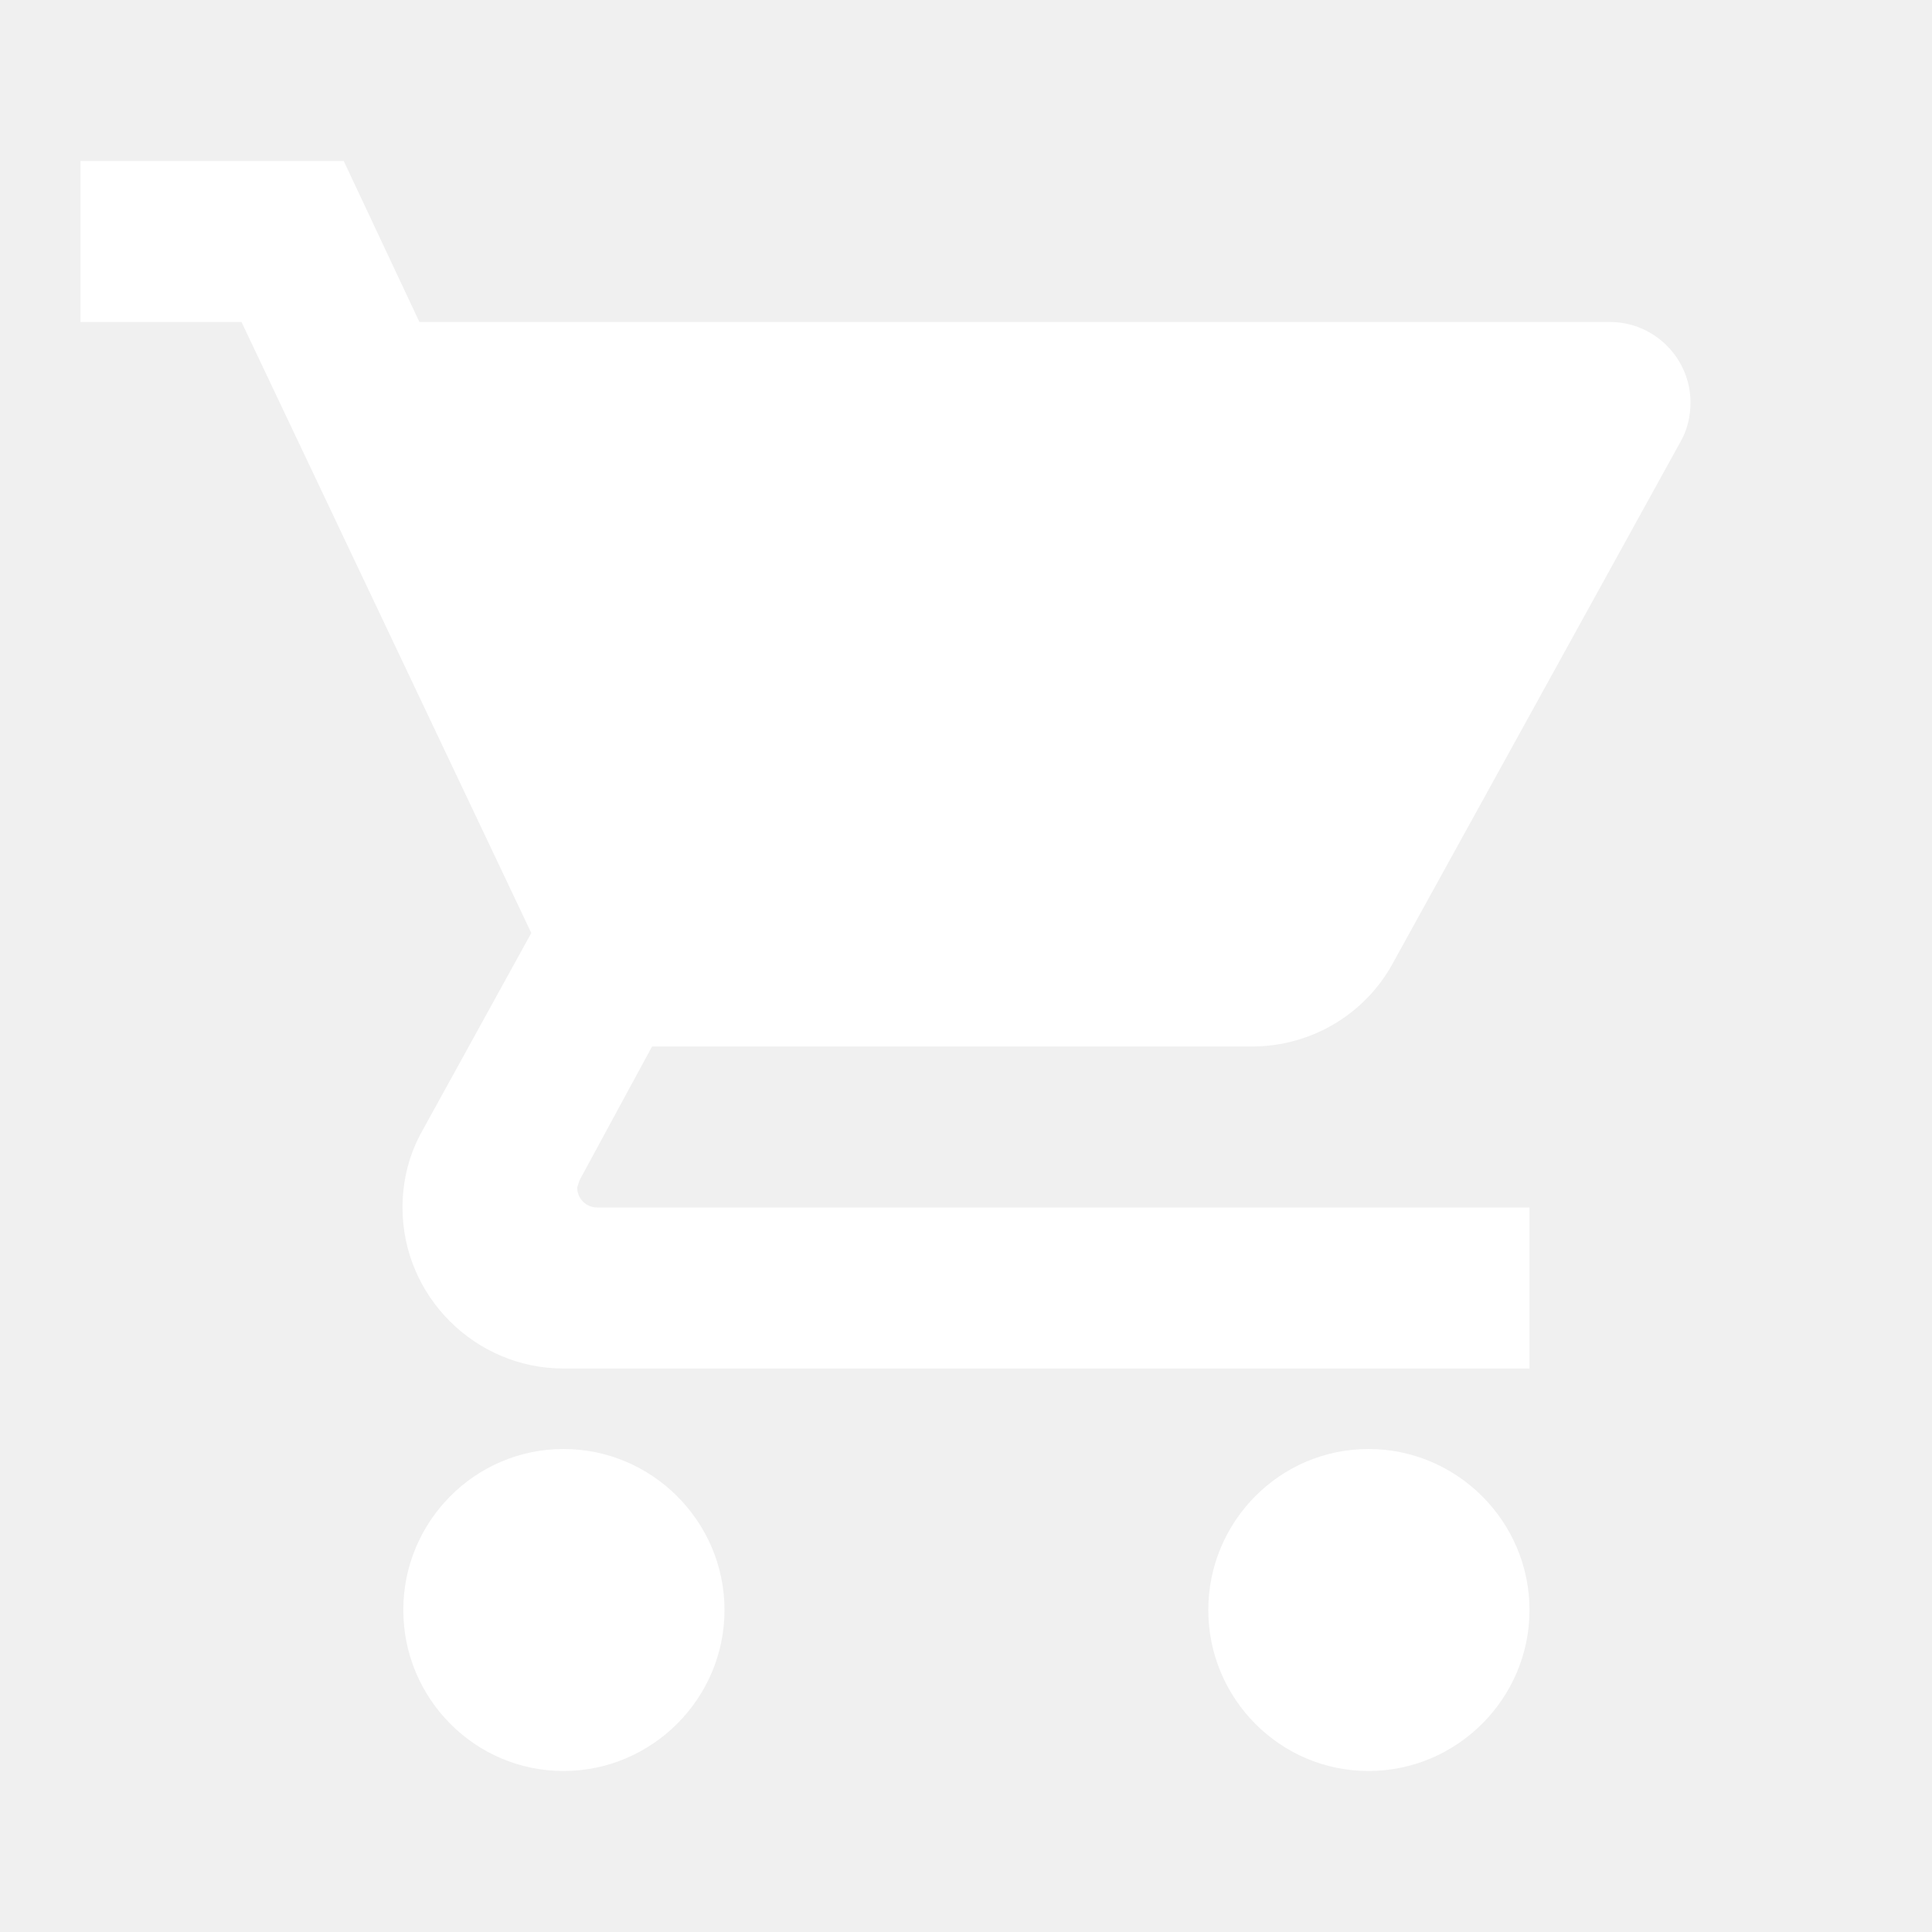
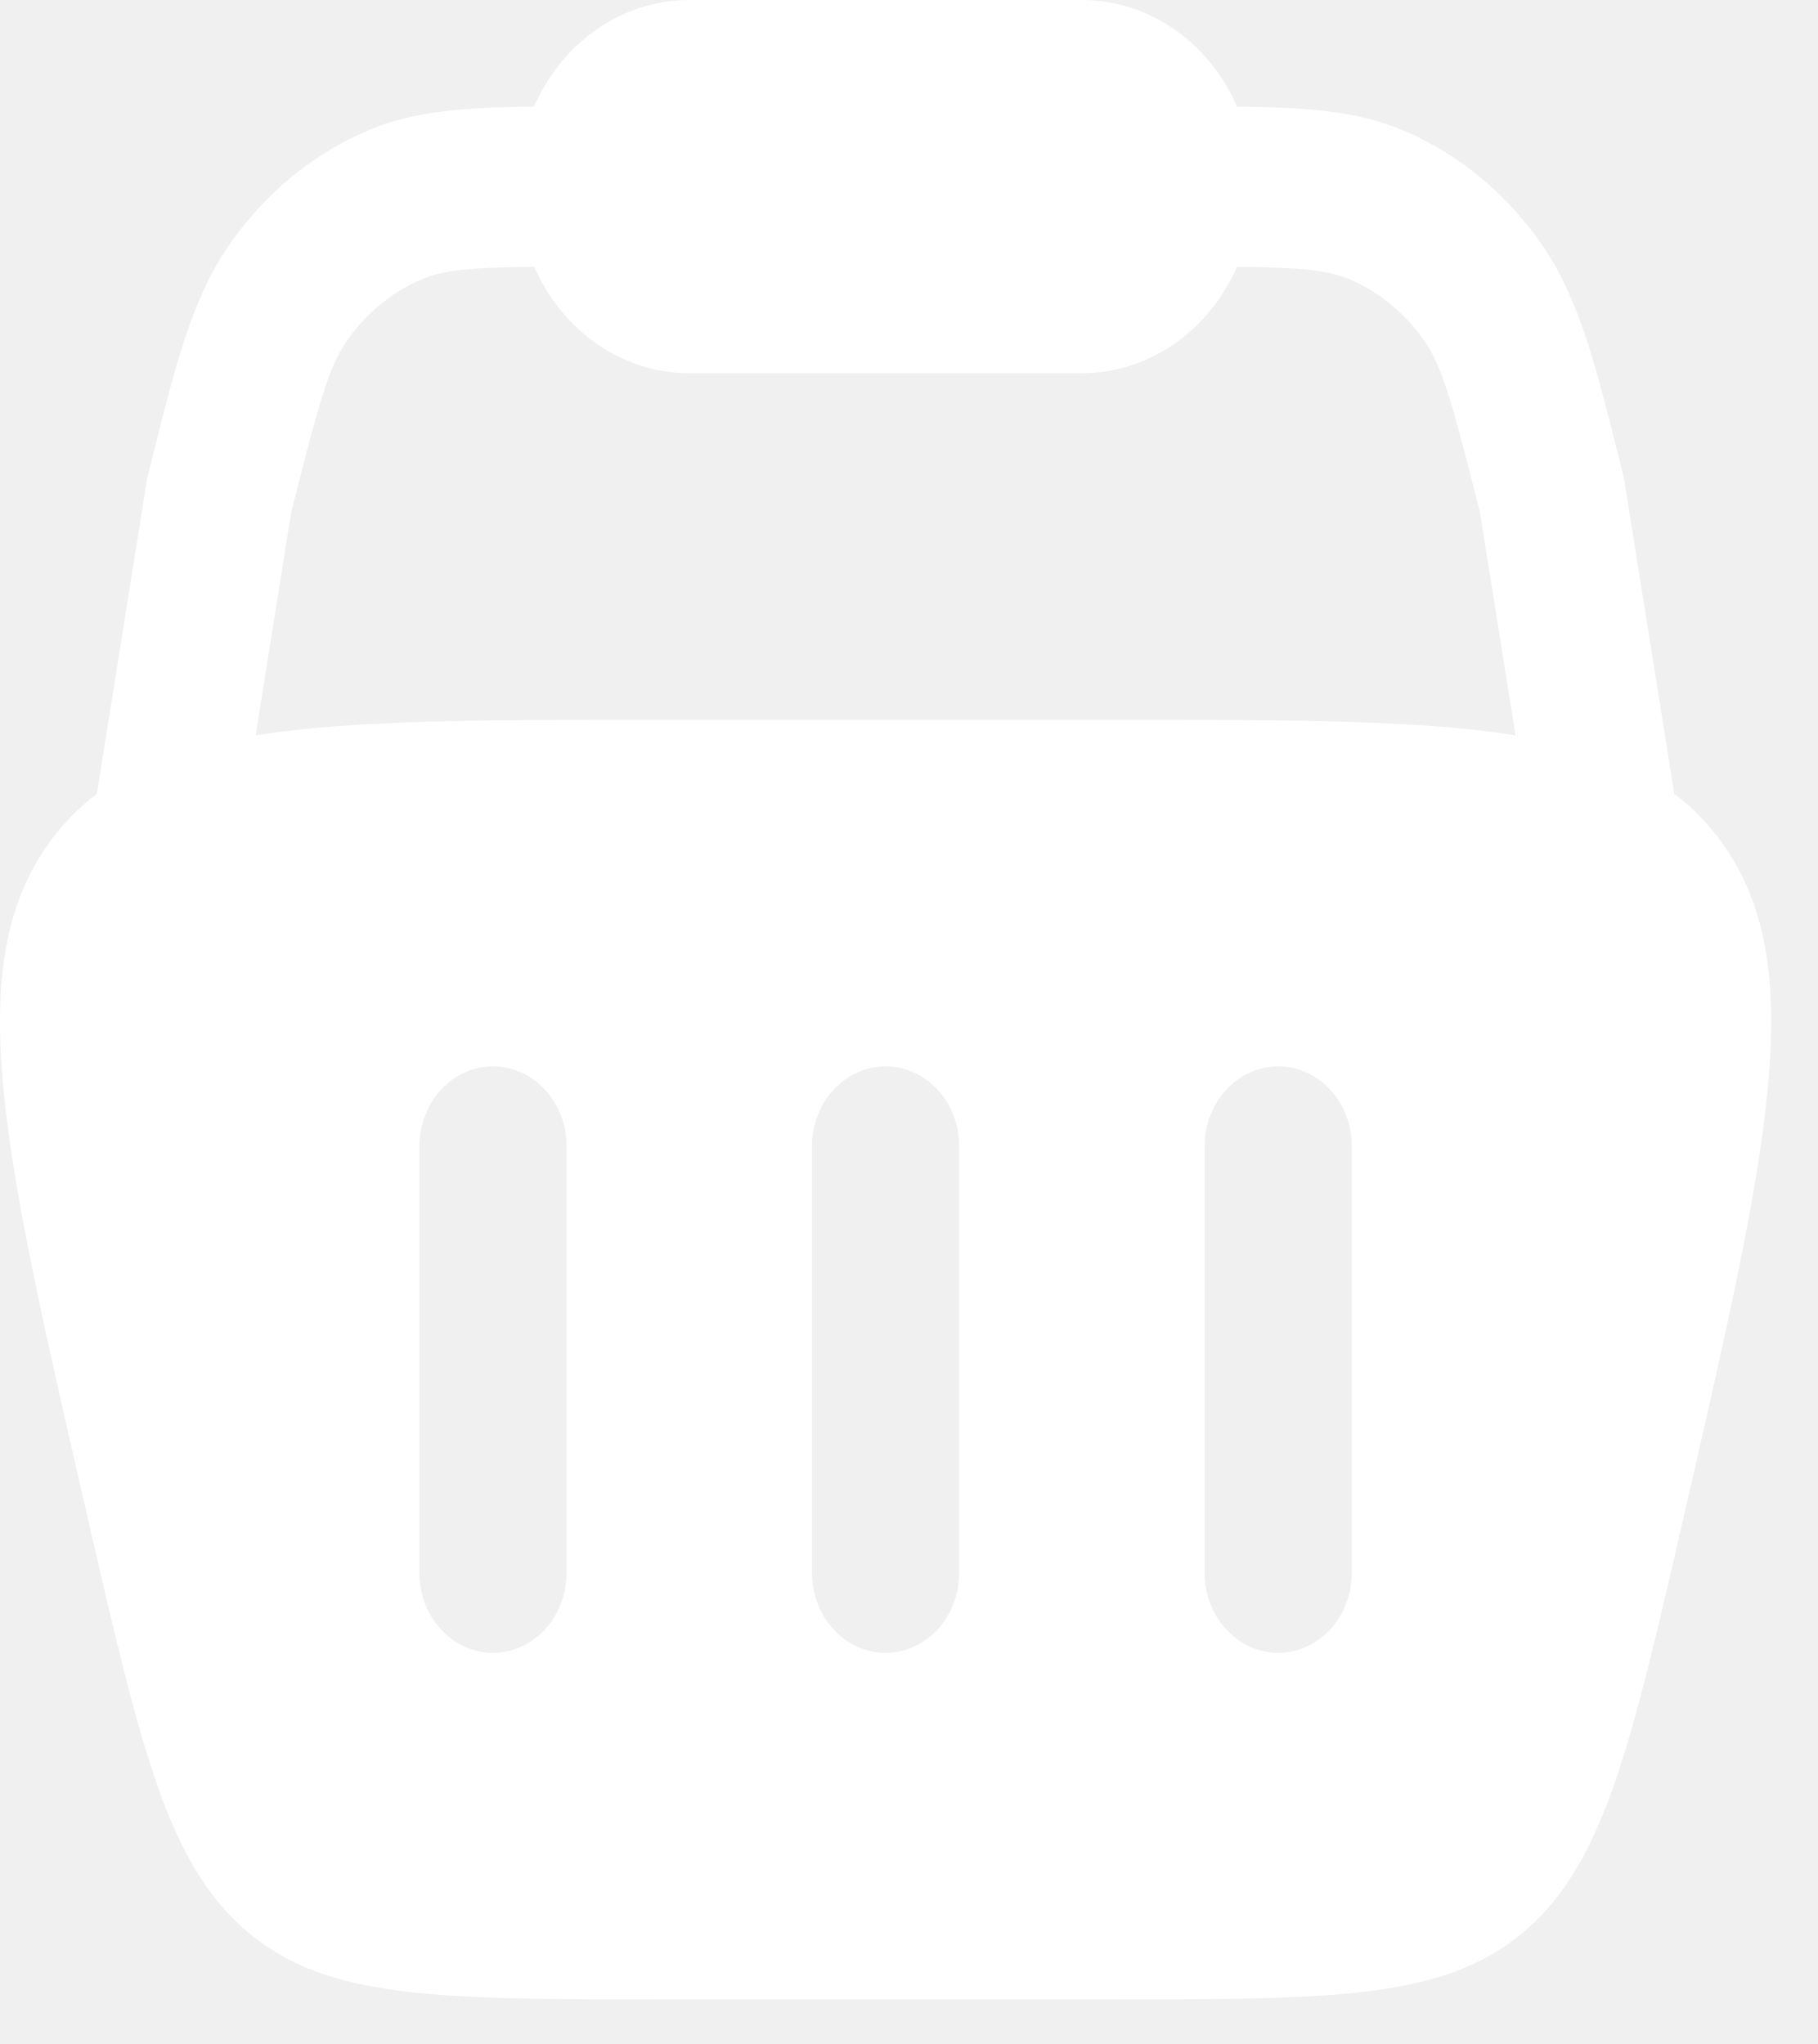
- <svg xmlns="http://www.w3.org/2000/svg" width="24" height="24" viewBox="0 0 24 24" fill="none">
-   <path d="M7 18C5.9 18 5.01 18.9 5.01 20C5.01 21.1 5.9 22 7 22C8.1 22 9 21.1 9 20C9 18.9 8.1 18 7 18ZM1 2V4H3L6.6 11.59L5.25 14.04C5.09 14.32 5 14.65 5 15C5 16.1 5.9 17 7 17H19V15H7.42C7.28 15 7.17 14.89 7.17 14.75L7.2 14.66L8.1 13H15.55C16.3 13 16.96 12.59 17.3 11.97L20.88 5.48C20.96 5.34 21 5.17 21 5C21 4.45 20.55 4 20 4H5.21L4.27 2H1V2ZM17 18C15.9 18 15.01 18.9 15.01 20C15.01 21.1 15.9 22 17 22C18.1 22 19 21.1 19 20C19 18.9 18.1 18 17 18Z" fill="white" />
+ <svg xmlns="http://www.w3.org/2000/svg" width="24" height="27" viewBox="0 0 24 27" fill="none">
+   <path fill-rule="evenodd" clip-rule="evenodd" d="M9.103 2.98505e-07C8.673 -0 8.253 0.132 7.89 0.381C7.527 0.631 7.236 0.987 7.052 1.409C6.166 1.417 5.476 1.461 4.859 1.723C4.123 2.036 3.482 2.568 3.011 3.258C2.535 3.952 2.311 4.845 2.005 6.072L1.944 6.312L1.279 10.487C1.04 10.666 0.83 10.882 0.649 11.133C-0.519 12.757 0.037 15.176 1.149 20.009C1.856 23.084 2.21 24.62 3.265 25.516C4.32 26.41 5.778 26.41 8.695 26.41H14.696C17.612 26.41 19.071 26.41 20.126 25.516C21.181 24.62 21.533 23.084 22.241 20.009C23.353 15.174 23.909 12.759 22.741 11.133C22.563 10.883 22.35 10.665 22.11 10.485L21.445 6.313L21.386 6.074C21.078 4.845 20.854 3.952 20.38 3.257C19.908 2.567 19.268 2.035 18.531 1.723C17.914 1.461 17.224 1.417 16.338 1.41C16.154 0.988 15.864 0.632 15.501 0.382C15.138 0.132 14.717 -0 14.288 2.98505e-07H9.103ZM20.014 9.713L19.545 6.772C19.178 5.307 19.045 4.847 18.819 4.517C18.565 4.146 18.22 3.859 17.824 3.69C17.538 3.569 17.194 3.534 16.336 3.524C16.151 3.945 15.861 4.3 15.499 4.549C15.136 4.798 14.716 4.93 14.288 4.93H9.103C8.674 4.93 8.254 4.798 7.892 4.549C7.529 4.3 7.239 3.945 7.055 3.524C6.195 3.534 5.852 3.569 5.567 3.69C5.17 3.859 4.825 4.146 4.571 4.517C4.346 4.847 4.212 5.306 3.845 6.771L3.376 9.713C4.67 9.508 6.394 9.508 8.695 9.508H14.696C16.997 9.508 18.721 9.508 20.014 9.713ZM6.51 14.086C6.768 14.086 7.016 14.197 7.198 14.395C7.38 14.593 7.483 14.862 7.483 15.142V20.776C7.483 21.056 7.38 21.325 7.198 21.523C7.016 21.721 6.768 21.833 6.51 21.833C6.253 21.833 6.005 21.721 5.823 21.523C5.641 21.325 5.538 21.056 5.538 20.776V15.142C5.538 14.862 5.641 14.593 5.823 14.395C6.005 14.197 6.253 14.086 6.51 14.086ZM17.852 15.142C17.852 14.862 17.75 14.593 17.567 14.395C17.385 14.197 17.138 14.086 16.88 14.086C16.622 14.086 16.375 14.197 16.193 14.395C16.01 14.593 15.908 14.862 15.908 15.142V20.776C15.908 21.056 16.01 21.325 16.193 21.523C16.375 21.721 16.622 21.833 16.88 21.833C17.138 21.833 17.385 21.721 17.567 21.523C17.75 21.325 17.852 21.056 17.852 20.776V15.142ZM11.695 14.086C11.953 14.086 12.2 14.197 12.383 14.395C12.565 14.593 12.667 14.862 12.667 15.142V20.776C12.667 21.056 12.565 21.325 12.383 21.523C12.2 21.721 11.953 21.833 11.695 21.833C11.437 21.833 11.19 21.721 11.008 21.523C10.825 21.325 10.723 21.056 10.723 20.776V15.142C10.723 14.862 10.825 14.593 11.008 14.395C11.19 14.197 11.437 14.086 11.695 14.086Z" fill="white" />
</svg>
